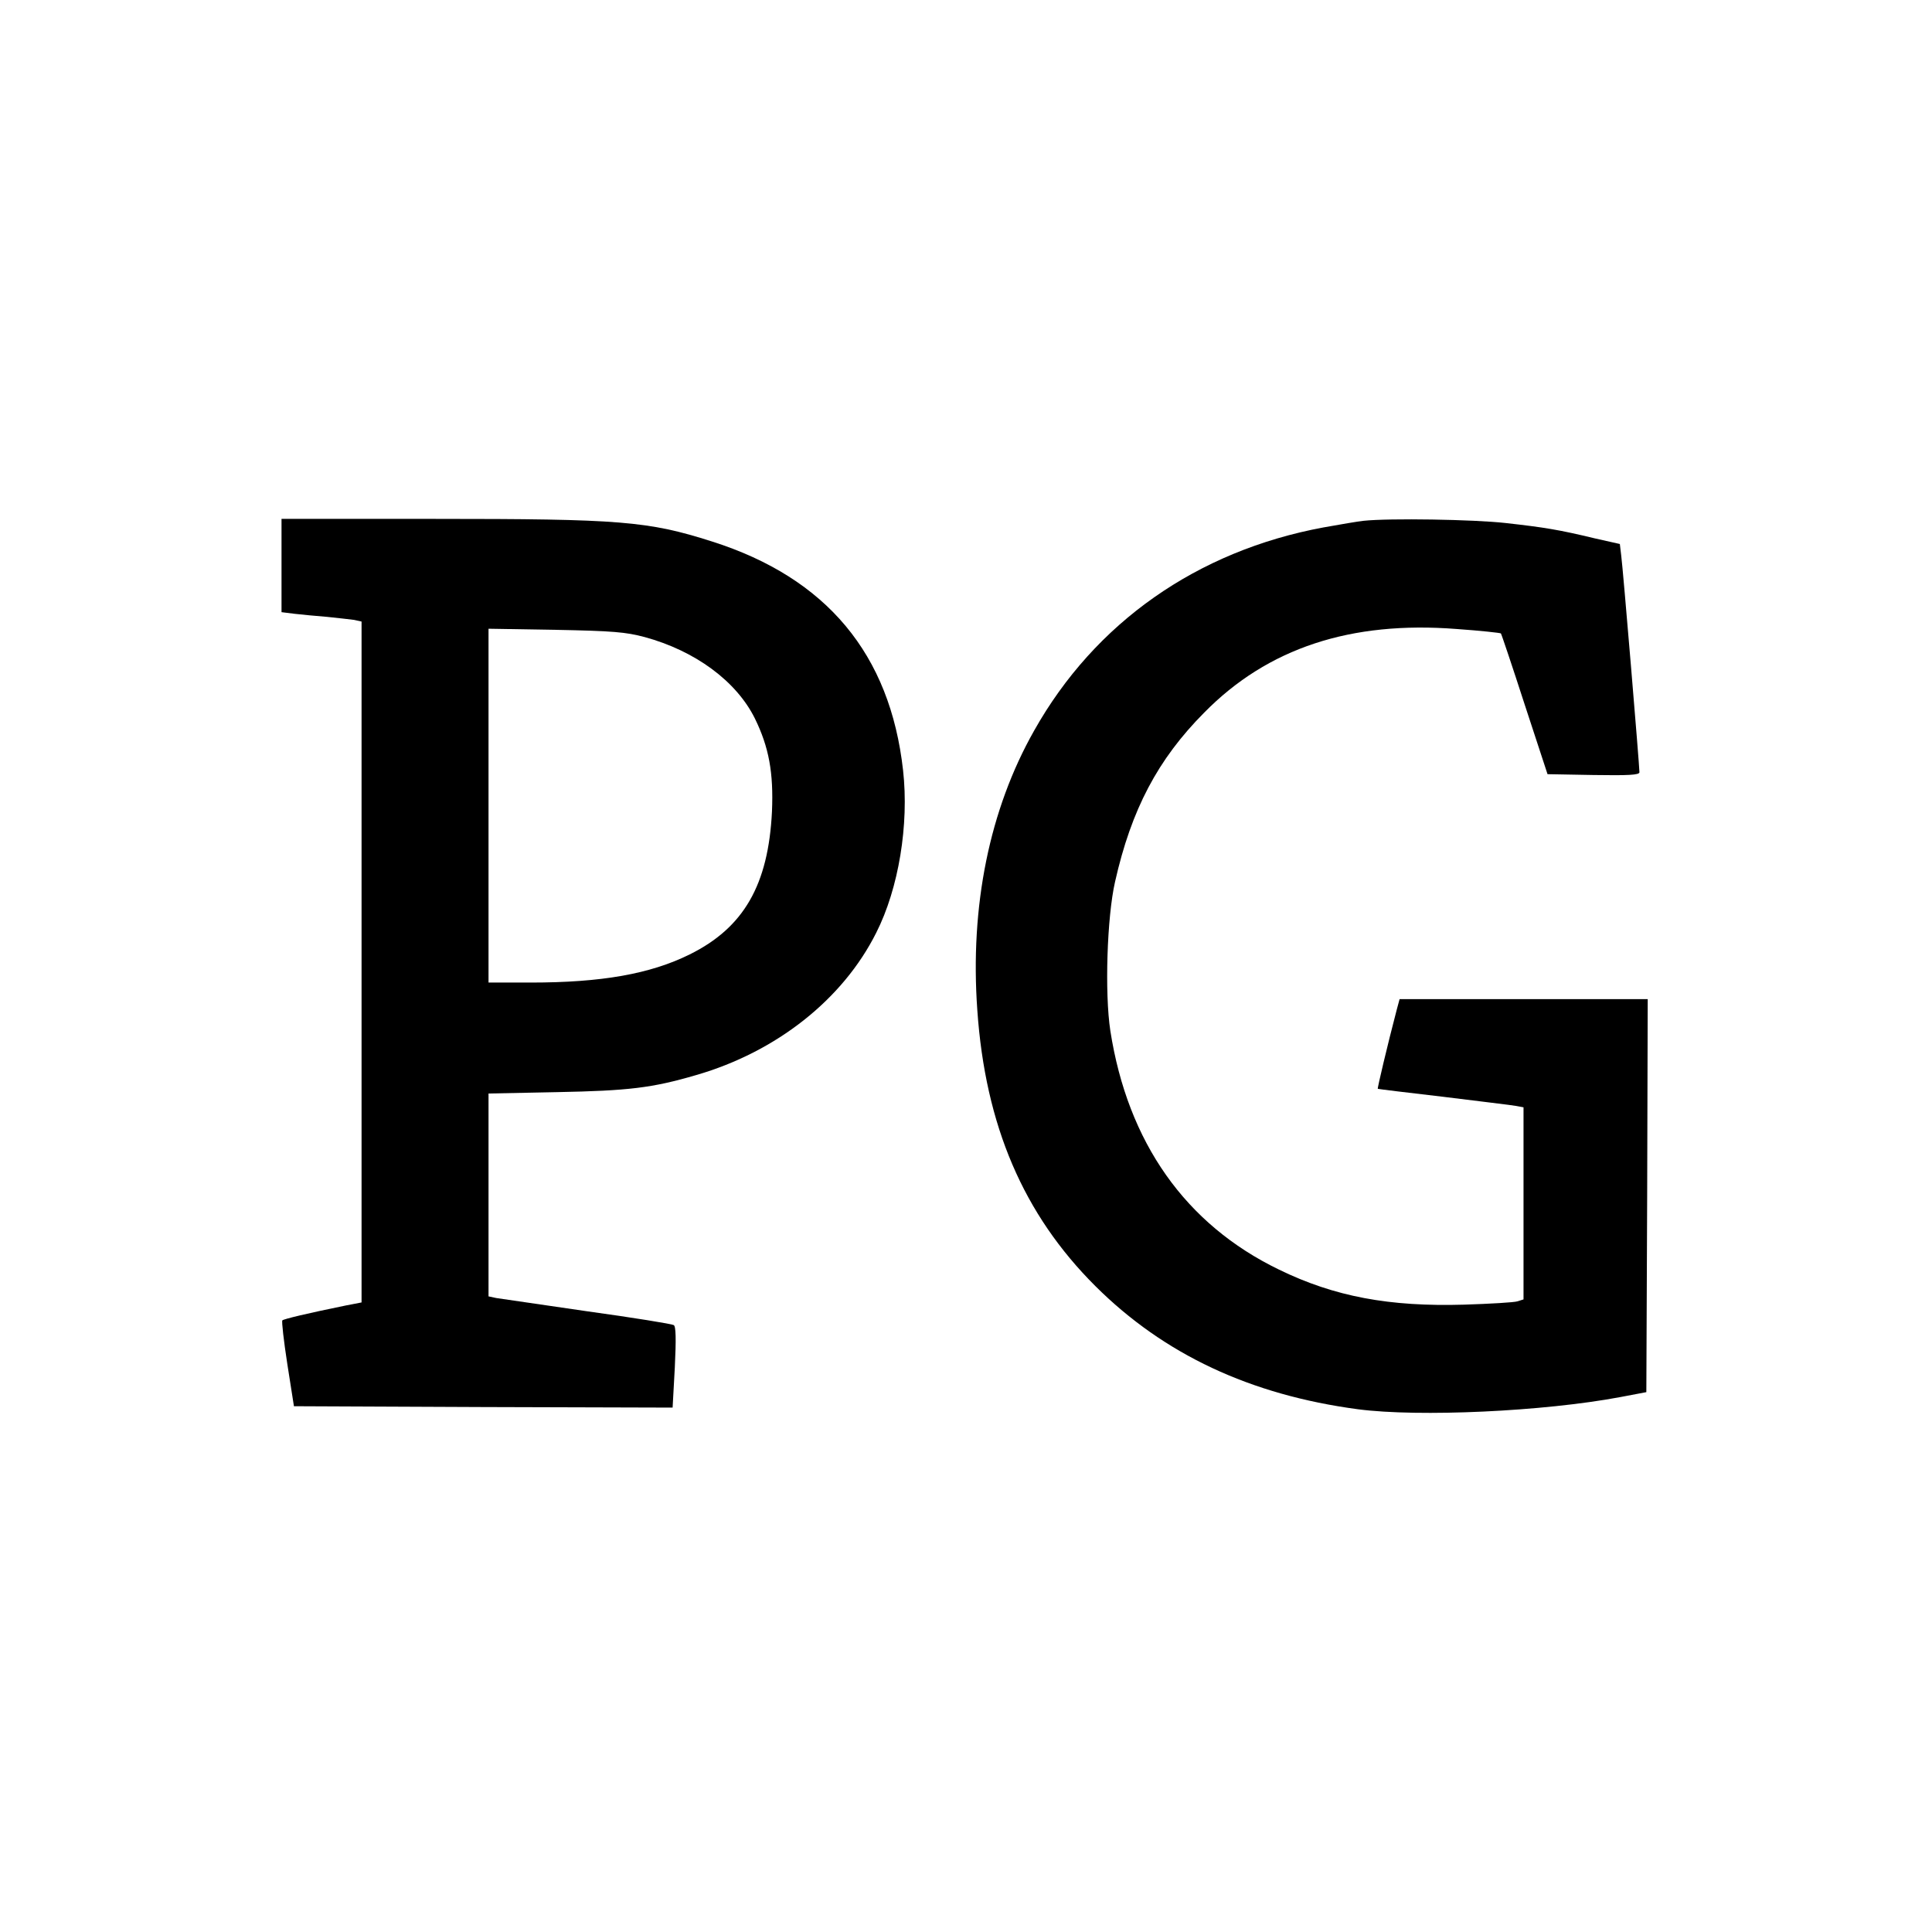
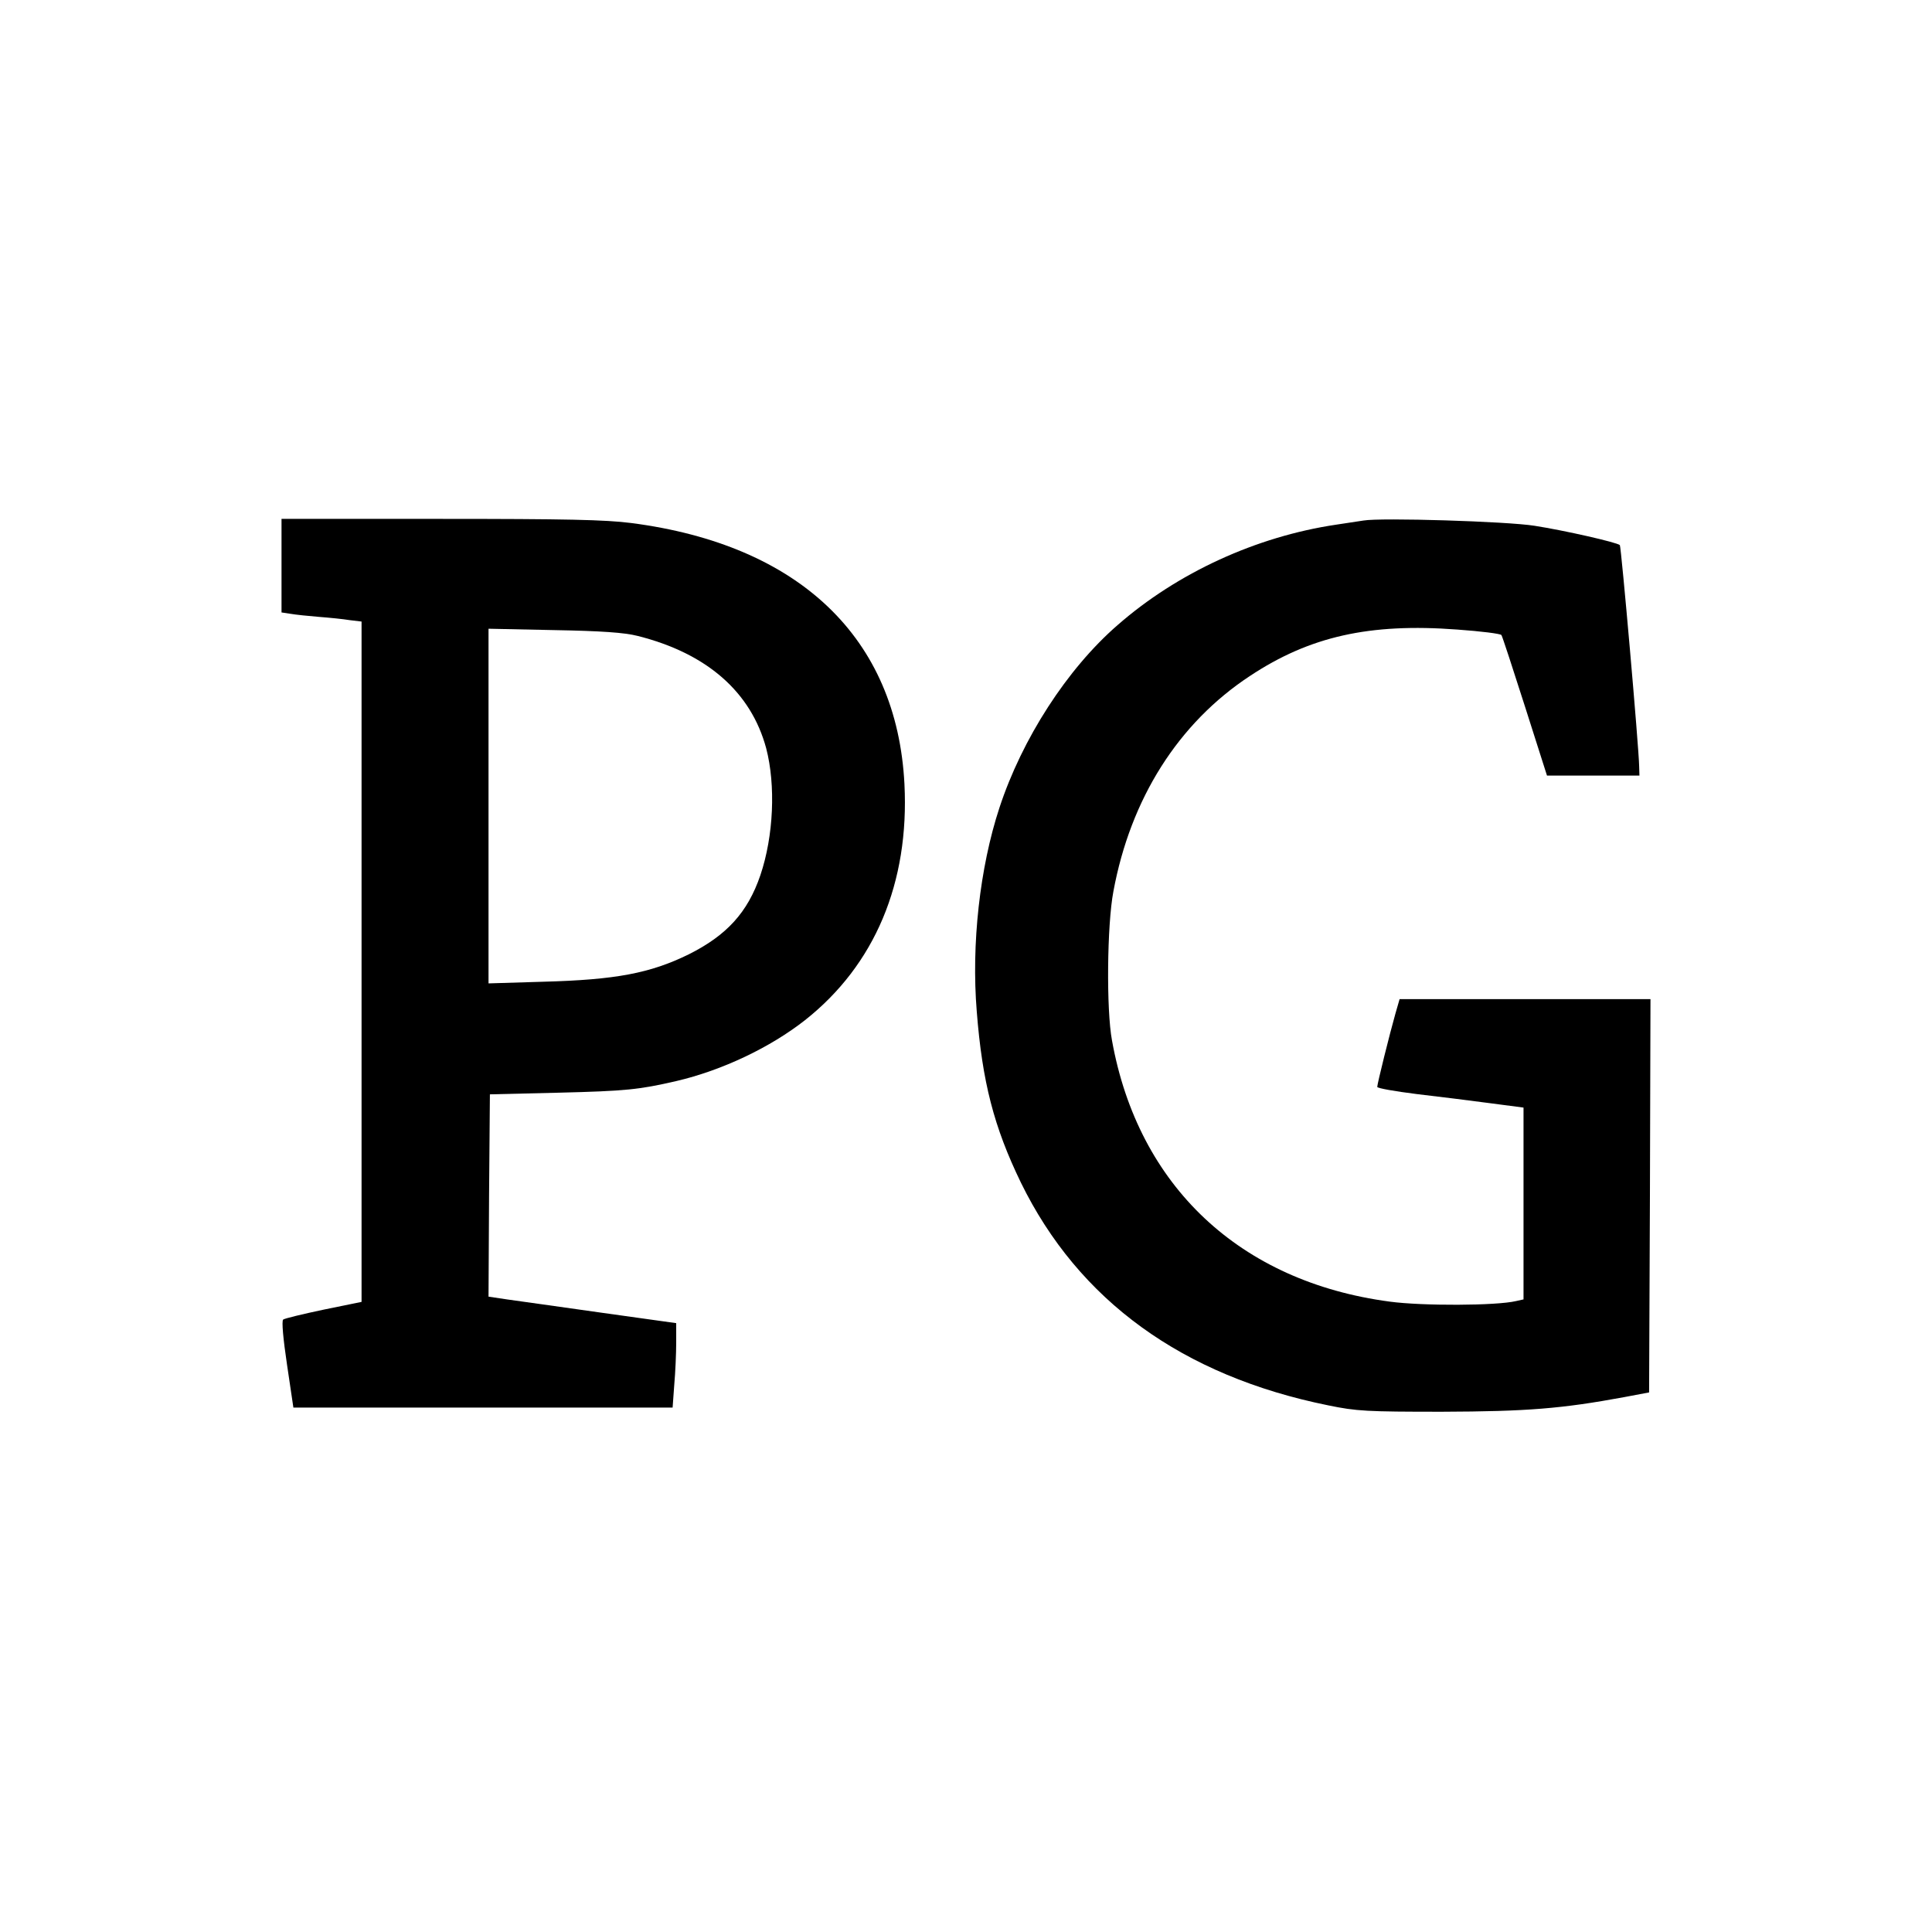
<svg xmlns="http://www.w3.org/2000/svg" version="1.0" width="700pt" height="700pt" viewBox="0 0 700 700" preserveAspectRatio="xMidYMid meet">
  <g transform="translate(0,700) scale(0.1,-0.1)" fill="#000000" stroke="none">
-     <path d="M1020 4951 l0 -169 48 -6 c26 -3 79 -8 117 -11 39 -4 82 -9 98 -11 l27 -6 0 -1233 0 -1234 -57 -11 c-142 -29 -225 -49 -230 -54 -3 -3 5 -74 18 -158 l24 -153 686 -3 686 -2 8 146 c5 103 4 149 -4 153 -6 4 -147 27 -314 50 -166 24 -314 46 -329 48 l-28 6 0 367 0 368 248 5 c259 5 345 15 505 62 290 84 531 274 652 516 81 160 119 391 97 588 -47 421 -277 697 -692 829 -232 74 -332 82 -1006 82 l-554 0 0 -169z m1315 -259 c184 -50 333 -160 400 -295 51 -104 68 -197 62 -337 -13 -266 -102 -421 -298 -518 -143 -71 -320 -102 -576 -102 l-153 0 0 641 0 641 243 -4 c207 -4 254 -8 322 -26z" />
-     <path d="M4940 5113 c-19 -2 -84 -13 -145 -24 -458 -85 -828 -345 -1048 -736 -162 -286 -233 -636 -206 -1013 29 -418 167 -740 428 -1000 248 -247 561 -394 951 -446 222 -29 673 -8 950 44 l95 18 3 712 2 712 -450 0 -449 0 -10 -37 c-34 -130 -71 -286 -69 -288 2 -1 109 -14 238 -29 129 -16 247 -30 263 -33 l27 -5 0 -348 0 -348 -22 -7 c-13 -4 -99 -9 -193 -12 -271 -8 -470 29 -671 127 -339 164 -548 461 -611 865 -21 137 -12 413 17 540 59 262 155 444 323 613 230 234 531 333 915 303 86 -6 158 -14 160 -16 2 -2 41 -118 86 -257 l83 -253 166 -3 c127 -2 167 0 167 10 0 23 -60 743 -66 785 l-5 42 -89 20 c-133 32 -183 40 -325 56 -116 13 -421 18 -515 8z" />
+     <path d="M1020 4950 l0 -169 33 -5 c17 -3 64 -8 102 -11 39 -3 89 -8 113 -12 l42 -5 0 -1233 0 -1232 -137 -28 c-76 -16 -142 -32 -147 -36 -6 -5 0 -70 14 -164 l23 -155 687 0 687 0 6 83 c4 45 7 114 7 152 l0 71 -272 38 c-150 21 -303 43 -341 48 l-67 10 2 367 3 366 250 6 c243 6 290 11 425 42 167 39 341 122 467 221 253 200 378 498 360 855 -27 529 -380 867 -990 946 -94 12 -235 15 -693 15 l-574 0 0 -170z m1290 -254 c251 -63 411 -203 466 -407 35 -134 27 -318 -21 -460 -46 -135 -122 -218 -260 -287 -139 -68 -263 -92 -527 -99 l-198 -6 0 643 0 642 238 -5 c171 -3 255 -9 302 -21z" />
+     <path d="M4940 5114 c-14 -2 -59 -9 -99 -15 -289 -43 -575 -174 -792 -364 -183 -159 -346 -412 -428 -662 -71 -216 -102 -494 -82 -738 20 -255 62 -418 160 -620 209 -427 585 -700 1114 -807 102 -21 139 -23 412 -23 307 1 433 11 660 53 l90 17 3 713 2 712 -454 0 -455 0 -15 -52 c-21 -74 -66 -255 -66 -266 0 -5 64 -16 143 -26 78 -9 197 -24 265 -33 l122 -16 0 -347 0 -348 -27 -6 c-71 -17 -340 -18 -458 -2 -542 72 -911 418 -1006 946 -21 111 -18 420 5 540 62 336 235 610 495 781 216 143 433 192 751 168 85 -6 157 -15 160 -20 3 -4 41 -120 85 -258 l80 -251 168 0 167 0 -1 33 c-1 68 -65 796 -70 802 -11 10 -200 53 -309 70 -100 16 -557 30 -620 19z" />
  </g>
</svg>
